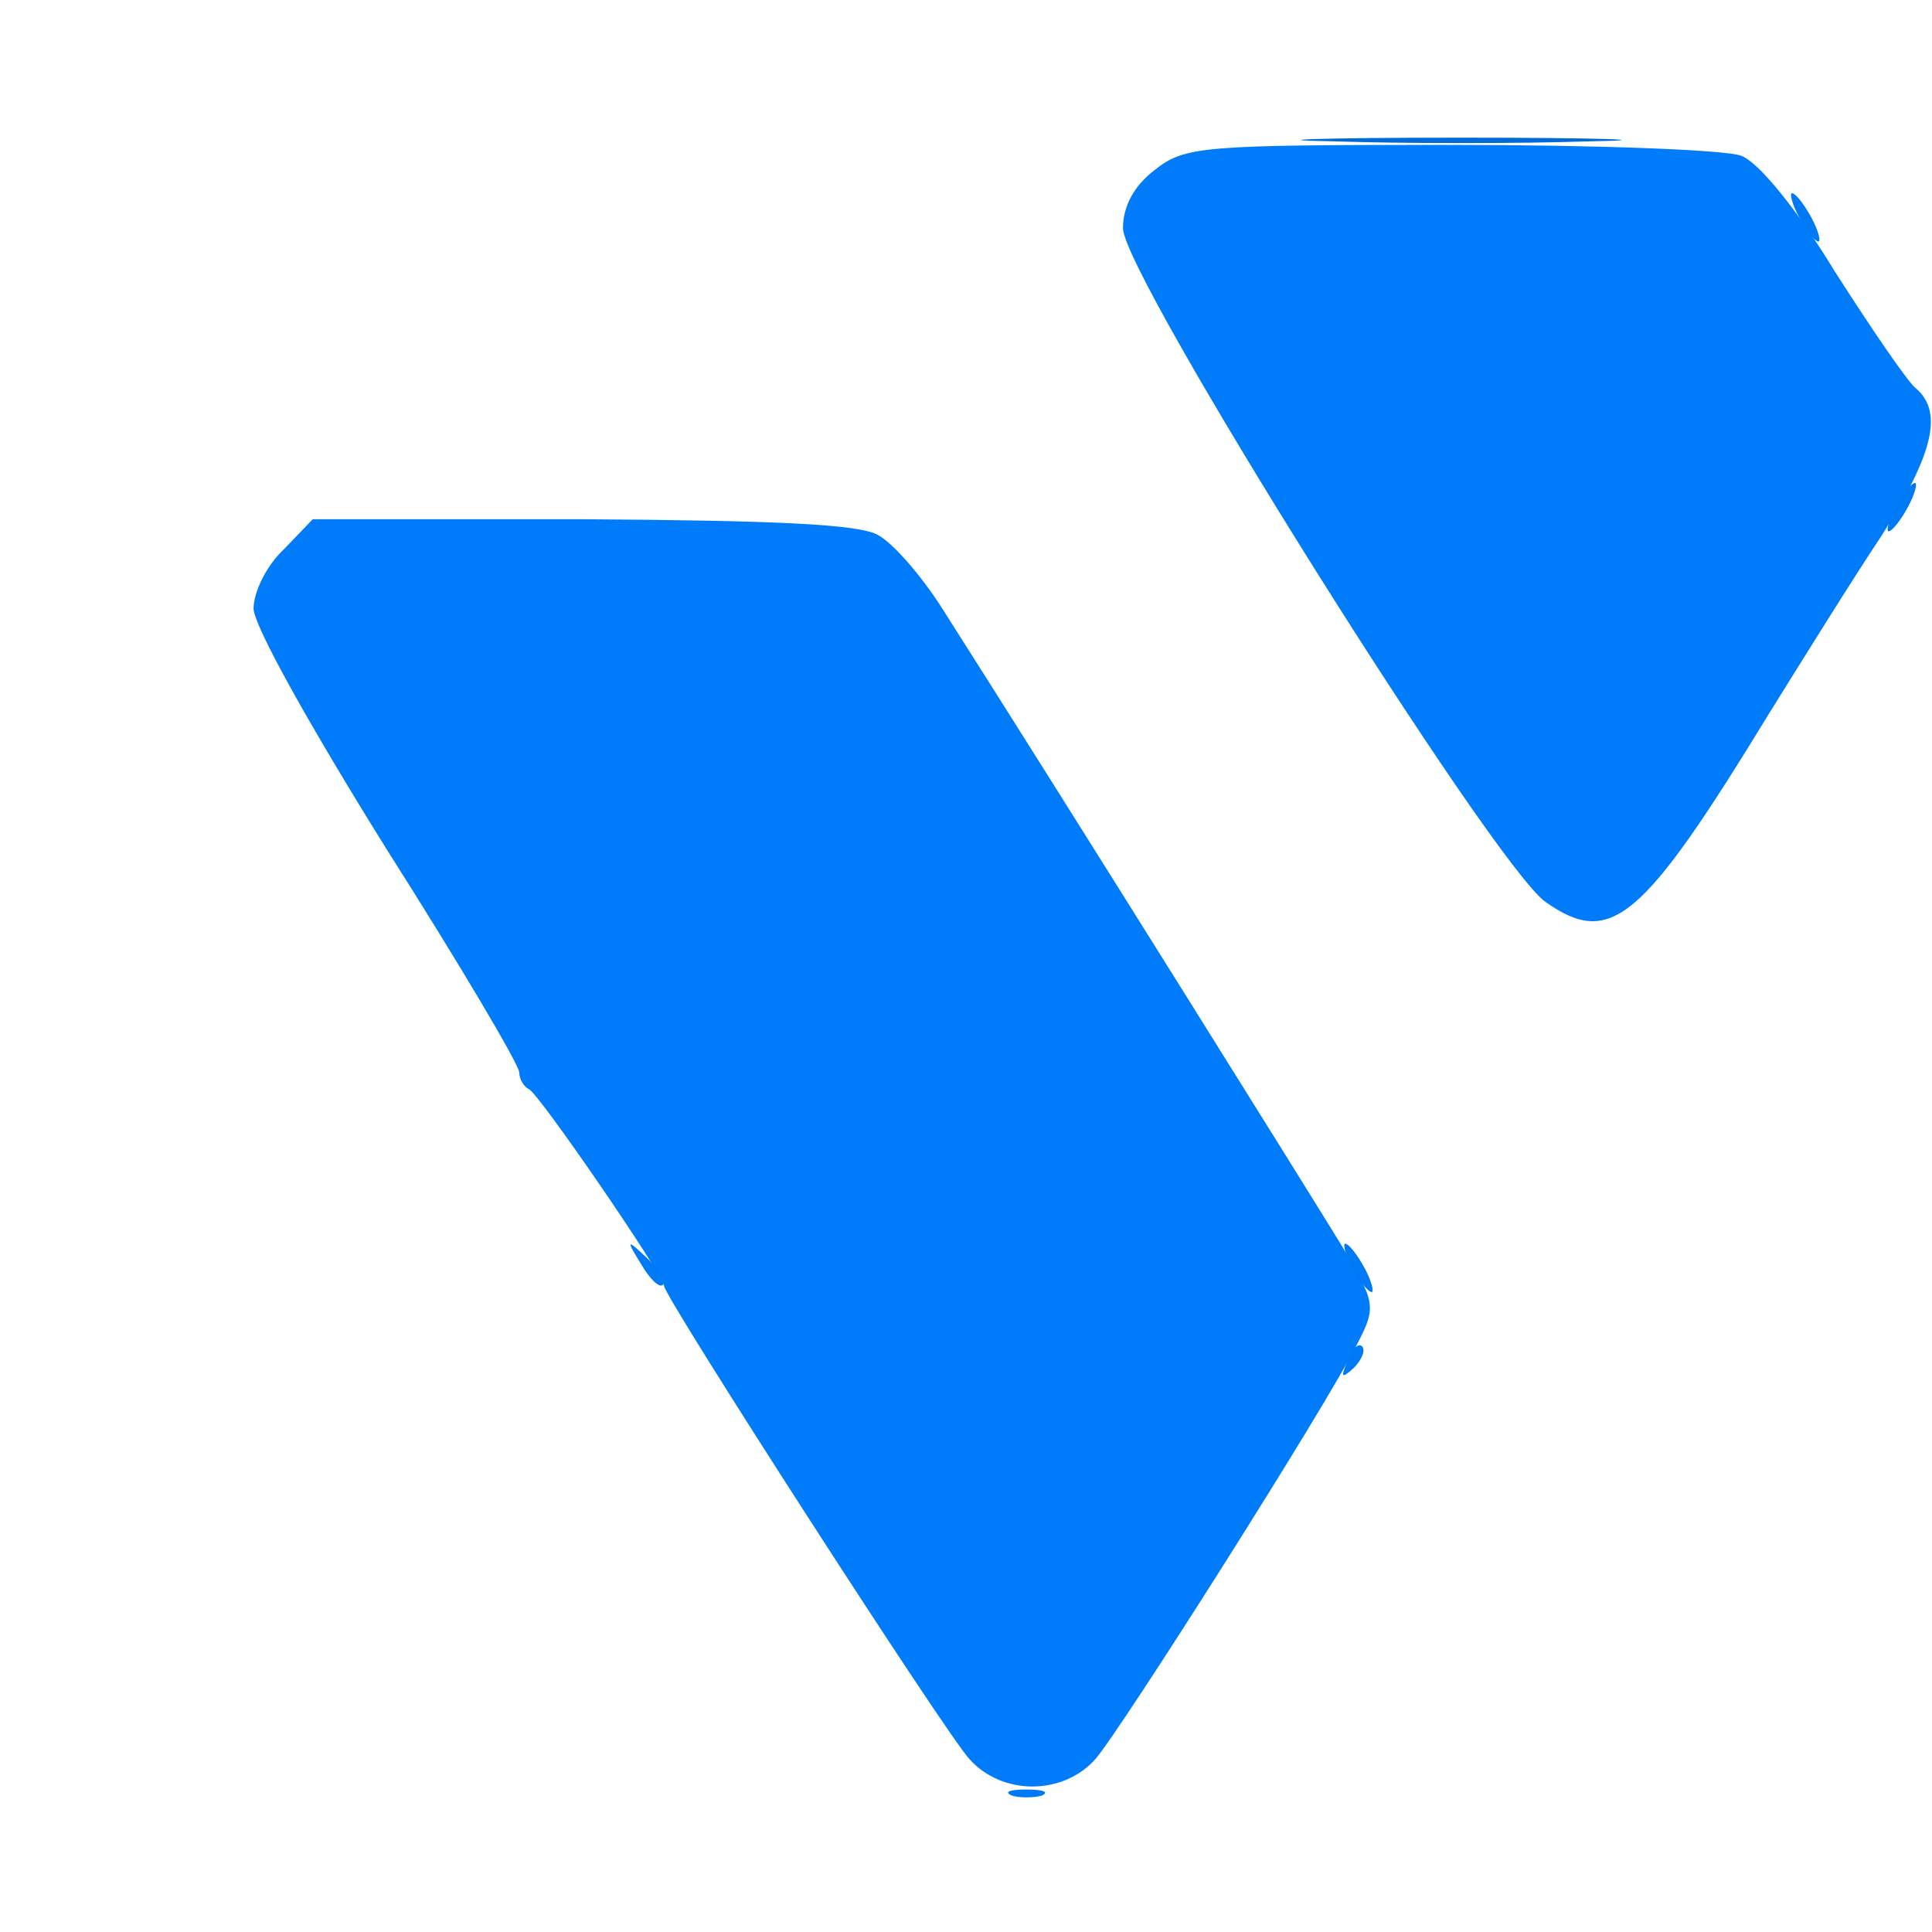
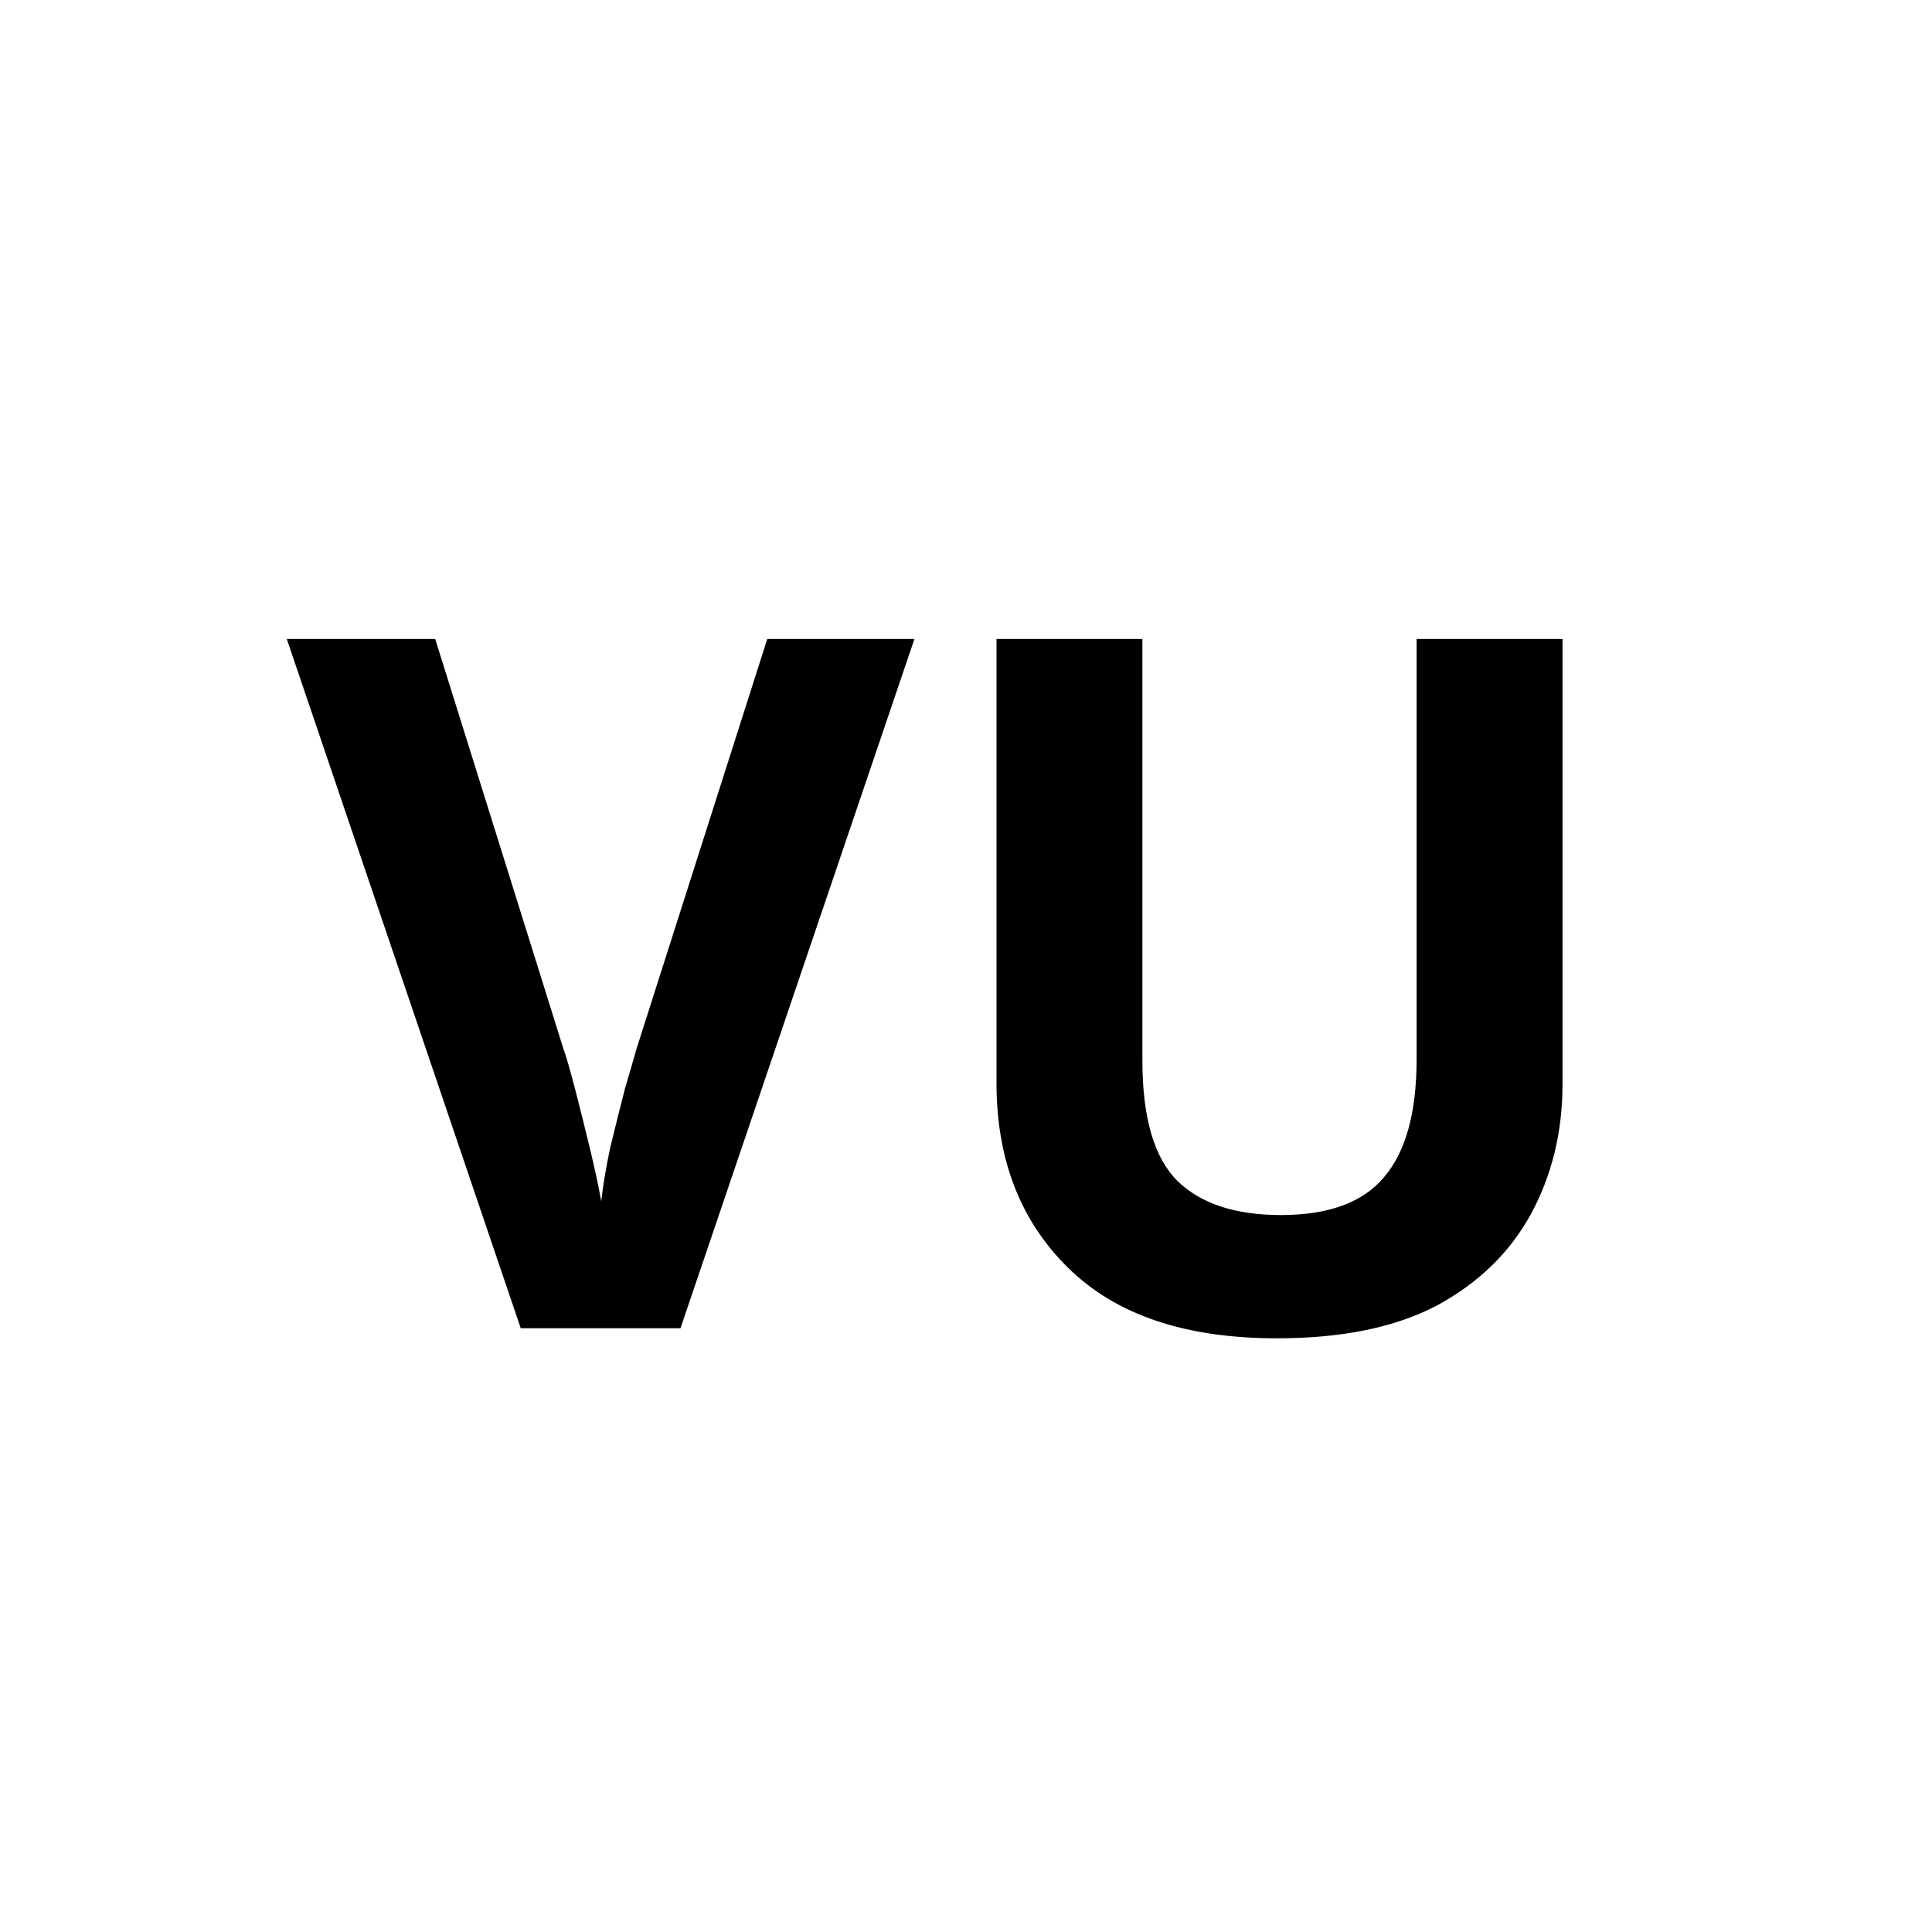
- <svg xmlns="http://www.w3.org/2000/svg" viewBox="0 0 160 160">
-   <g transform="translate(0,160) scale(0.1,-0.1)" fill="#000000" stroke="none">
-     <path fill="#007cfb" d="M956 1459 c-17 -13 -26 -30 -26 -48 0 -39 307 -528 350 -558 54 -38 80 -16 185 156 28 45 69 111 93 147 43 68 52 103 28 123 -7 6 -37 50 -67 97 -31 51 -63 90 -77 95 -13 5 -121 9 -241 9 -206 0 -220 -1 -245 -21z M235 1145 c-14 -13 -25 -35 -25 -49 0 -14 47 -98 110 -199 61 -96 110 -179 110 -185 0 -6 4 -12 8 -14 8 -3 112 -155 112 -163 0 -9 234 -372 253 -392 27 -30 77 -30 104 0 21 24 191 292 217 344 16 31 15 34 -12 80 -25 41 -231 371 -331 528 -17 27 -41 55 -54 62 -16 9 -87 12 -245 13 l-223 0 -24 -25z" />
-     <path fill="#0079f5" d="M1490 1420 c6 -11 13 -20 16 -20 2 0 0 9 -6 20 -6 11 -13 20 -16 20 -2 0 0 -9 6 -20z M1570 1180 c-6 -11 -8 -20 -6 -20 3 0 10 9 16 20 6 11 8 20 6 20 -3 0 -10 -9 -16 -20z M531 553 c7 -12 15 -20 18 -17 3 2 -3 12 -13 22 -17 16 -18 16 -5 -5z M1120 550 c6 -11 13 -20 16 -20 2 0 0 9 -6 20 -6 11 -13 20 -16 20 -2 0 0 -9 6 -20z M1116 473 c-6 -14 -5 -15 5 -6 7 7 10 15 7 18 -3 3 -9 -2 -12 -12z M838 113 c6 -2 18 -2 25 0 6 3 1 5 -13 5 -14 0 -19 -2 -12 -5z" />
-     <path fill="#006ad8" d="M1103 1483 c59 -2 155 -2 215 0 59 1 10 3 -108 3 -118 0 -167 -2 -107 -3z" />
-   </g>
+ <svg xmlns="http://www.w3.org/2000/svg" viewBox="0 0 24 24" role="img">
+   <text x="12" y="16.5" text-anchor="middle" font-family="system-ui, sans-serif" font-size="12" font-weight="700" fill="currentColor">VU</text>
</svg>
